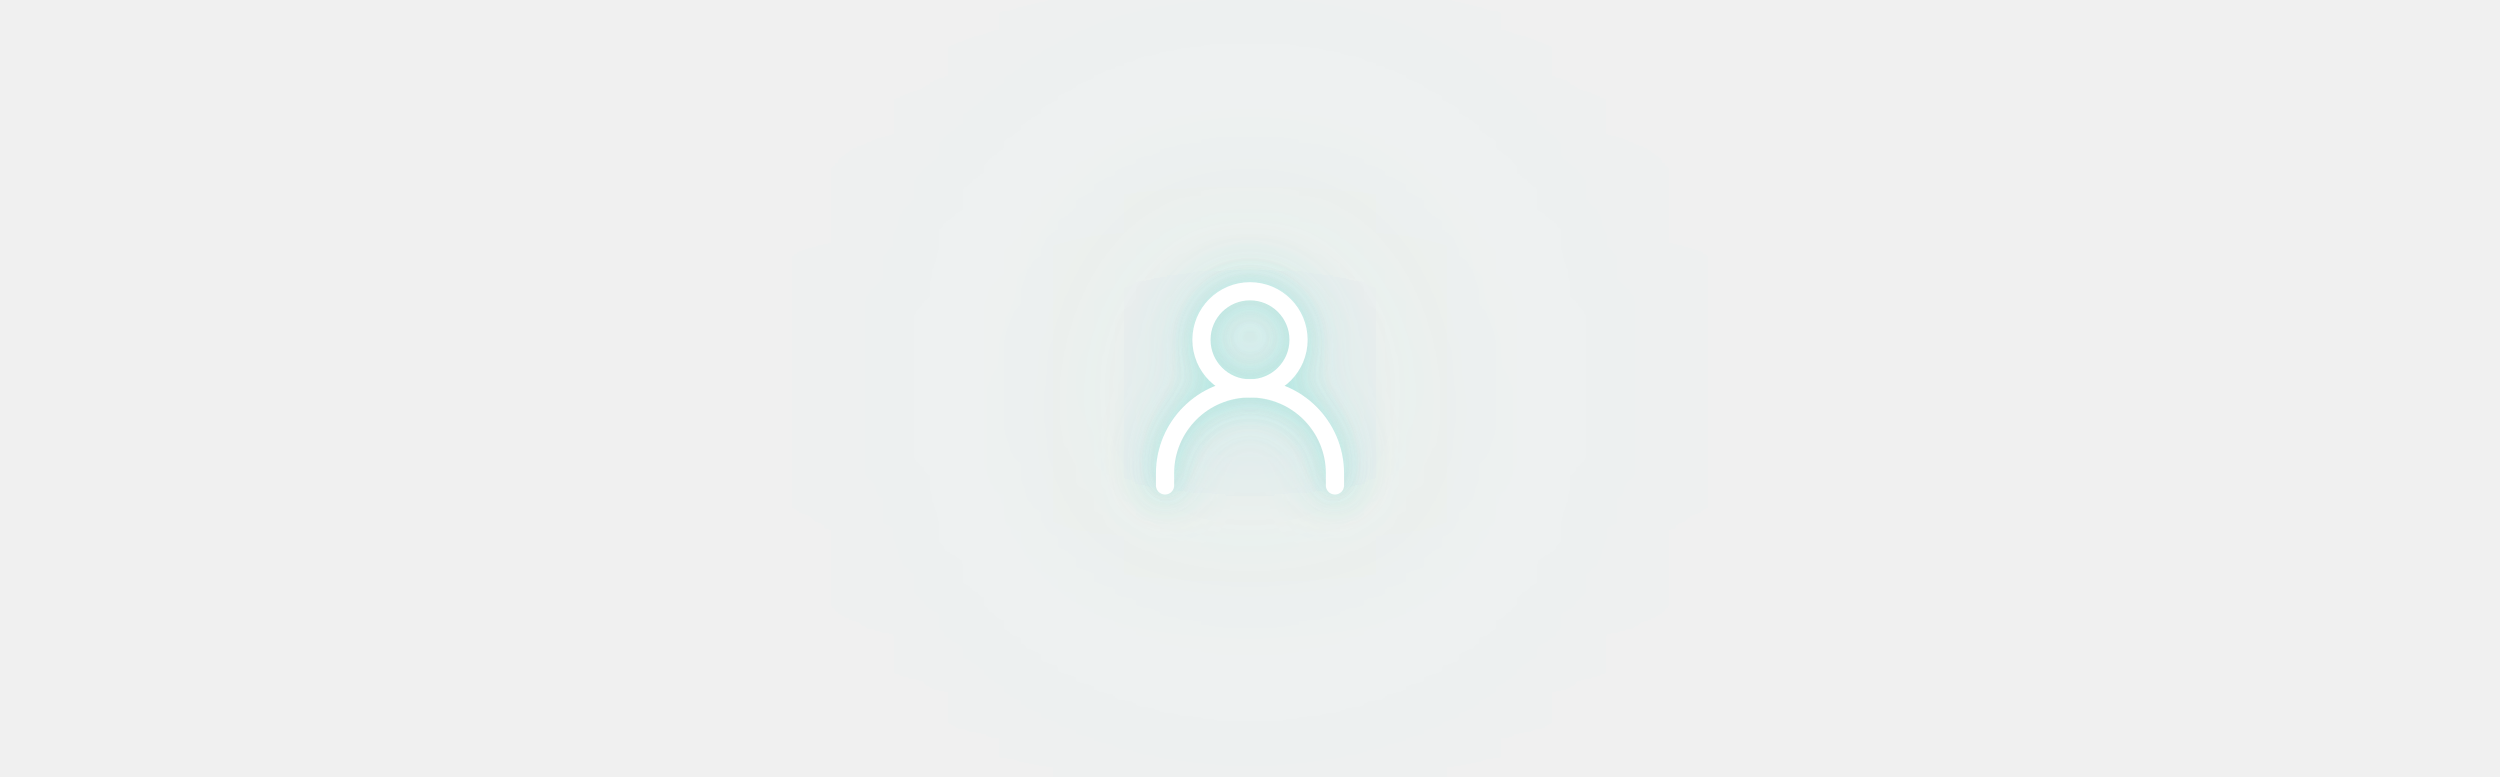
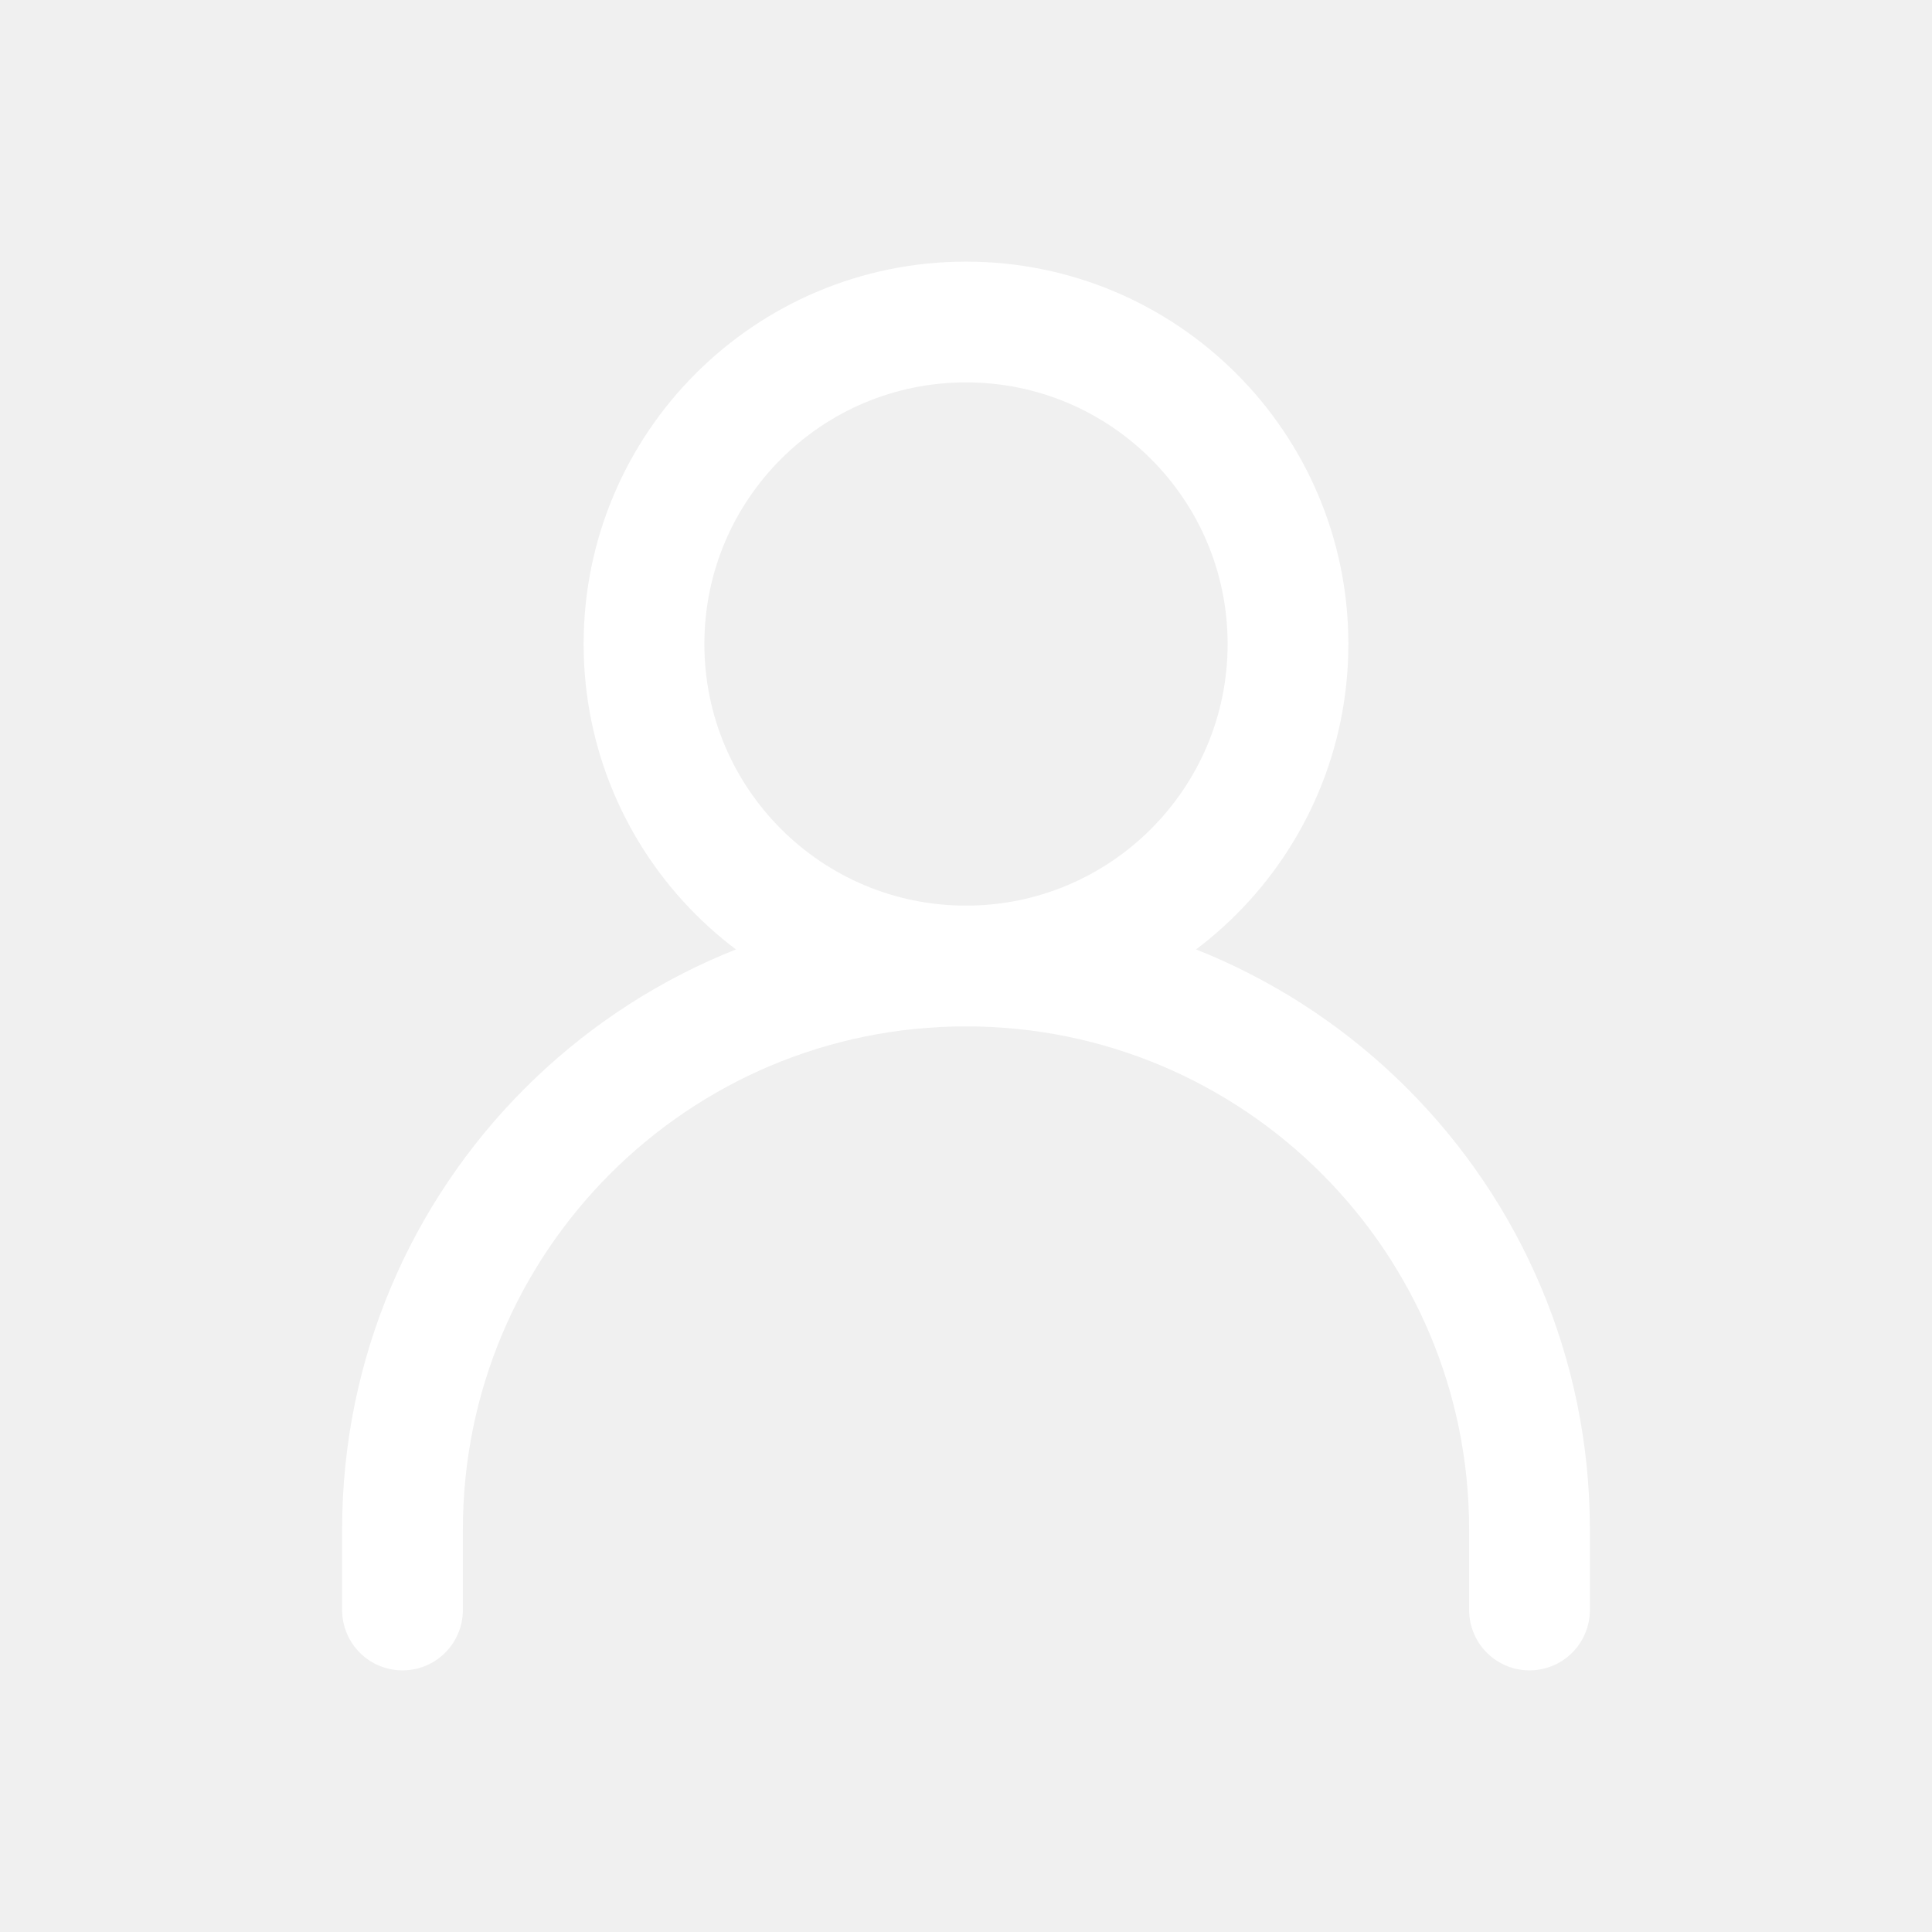
- <svg xmlns="http://www.w3.org/2000/svg" width="206" height="64" viewBox="0 0 206 64" fill="none">
-   <g filter="url(#filter0_dddddd_1411_536)">
-     <path d="M96 40V39C96 35.134 99.134 32 103 32C106.866 32 110 35.134 110 39V40" stroke="white" stroke-width="1.5" stroke-linecap="round" stroke-linejoin="round" />
-     <path d="M103 32C105.209 32 107 30.209 107 28C107 25.791 105.209 24 103 24C100.791 24 99 25.791 99 28C99 30.209 100.791 32 103 32Z" stroke="white" stroke-width="1.5" stroke-linecap="round" stroke-linejoin="round" />
-   </g>
-   <defs>
-     <filter id="filter0_dddddd_1411_536" x="0.28" y="-70.72" width="205.44" height="205.44" filterUnits="userSpaceOnUse" color-interpolation-filters="sRGB">
-       <feFlood flood-opacity="0" result="BackgroundImageFix" />
-       <feColorMatrix in="SourceAlpha" type="matrix" values="0 0 0 0 0 0 0 0 0 0 0 0 0 0 0 0 0 0 127 0" result="hardAlpha" />
-       <feOffset />
-       <feGaussianBlur stdDeviation="1.08" />
-       <feColorMatrix type="matrix" values="0 0 0 0 0.706 0 0 0 0 0.906 0 0 0 0 0.882 0 0 0 1 0" />
-       <feBlend mode="normal" in2="BackgroundImageFix" result="effect1_dropShadow_1411_536" />
-       <feColorMatrix in="SourceAlpha" type="matrix" values="0 0 0 0 0 0 0 0 0 0 0 0 0 0 0 0 0 0 127 0" result="hardAlpha" />
-       <feOffset />
-       <feGaussianBlur stdDeviation="2.16" />
-       <feColorMatrix type="matrix" values="0 0 0 0 0.706 0 0 0 0 0.906 0 0 0 0 0.882 0 0 0 1 0" />
-       <feBlend mode="normal" in2="effect1_dropShadow_1411_536" result="effect2_dropShadow_1411_536" />
-       <feColorMatrix in="SourceAlpha" type="matrix" values="0 0 0 0 0 0 0 0 0 0 0 0 0 0 0 0 0 0 127 0" result="hardAlpha" />
-       <feOffset />
-       <feGaussianBlur stdDeviation="7.56" />
-       <feColorMatrix type="matrix" values="0 0 0 0 0.706 0 0 0 0 0.906 0 0 0 0 0.882 0 0 0 1 0" />
-       <feBlend mode="normal" in2="effect2_dropShadow_1411_536" result="effect3_dropShadow_1411_536" />
-       <feColorMatrix in="SourceAlpha" type="matrix" values="0 0 0 0 0 0 0 0 0 0 0 0 0 0 0 0 0 0 127 0" result="hardAlpha" />
-       <feOffset />
-       <feGaussianBlur stdDeviation="15.12" />
-       <feColorMatrix type="matrix" values="0 0 0 0 0.706 0 0 0 0 0.906 0 0 0 0 0.882 0 0 0 1 0" />
-       <feBlend mode="normal" in2="effect3_dropShadow_1411_536" result="effect4_dropShadow_1411_536" />
-       <feColorMatrix in="SourceAlpha" type="matrix" values="0 0 0 0 0 0 0 0 0 0 0 0 0 0 0 0 0 0 127 0" result="hardAlpha" />
-       <feOffset />
-       <feGaussianBlur stdDeviation="25.92" />
-       <feColorMatrix type="matrix" values="0 0 0 0 0.706 0 0 0 0 0.906 0 0 0 0 0.882 0 0 0 1 0" />
-       <feBlend mode="normal" in2="effect4_dropShadow_1411_536" result="effect5_dropShadow_1411_536" />
-       <feColorMatrix in="SourceAlpha" type="matrix" values="0 0 0 0 0 0 0 0 0 0 0 0 0 0 0 0 0 0 127 0" result="hardAlpha" />
-       <feOffset />
-       <feGaussianBlur stdDeviation="45.36" />
-       <feColorMatrix type="matrix" values="0 0 0 0 0.706 0 0 0 0 0.906 0 0 0 0 0.882 0 0 0 1 0" />
-       <feBlend mode="normal" in2="effect5_dropShadow_1411_536" result="effect6_dropShadow_1411_536" />
-       <feBlend mode="normal" in="SourceGraphic" in2="effect6_dropShadow_1411_536" result="shape" />
-     </filter>
-   </defs>
+ <svg xmlns="http://www.w3.org/2000/svg" width="24" height="24" viewBox="0 0 24 24" fill="none">
+   <path d="M5 20V19C5 15.134 8.134 12 12 12C15.866 12 19 15.134 19 19V20" stroke="white" stroke-width="1.5" stroke-linecap="round" stroke-linejoin="round" />
+   <path d="M12 12C14.209 12 16 10.209 16 8C16 5.791 14.209 4 12 4C9.791 4 8 5.791 8 8C8 10.209 9.791 12 12 12Z" stroke="white" stroke-width="1.5" stroke-linecap="round" stroke-linejoin="round" />
</svg>
